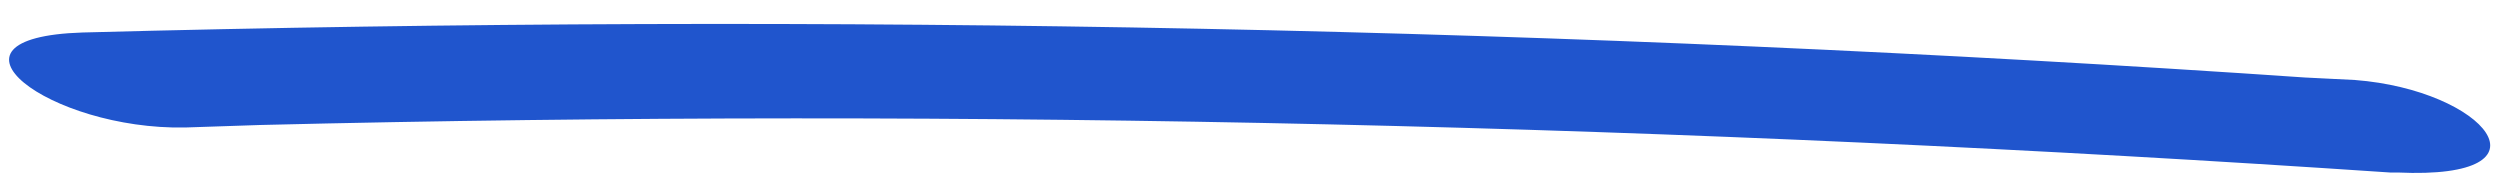
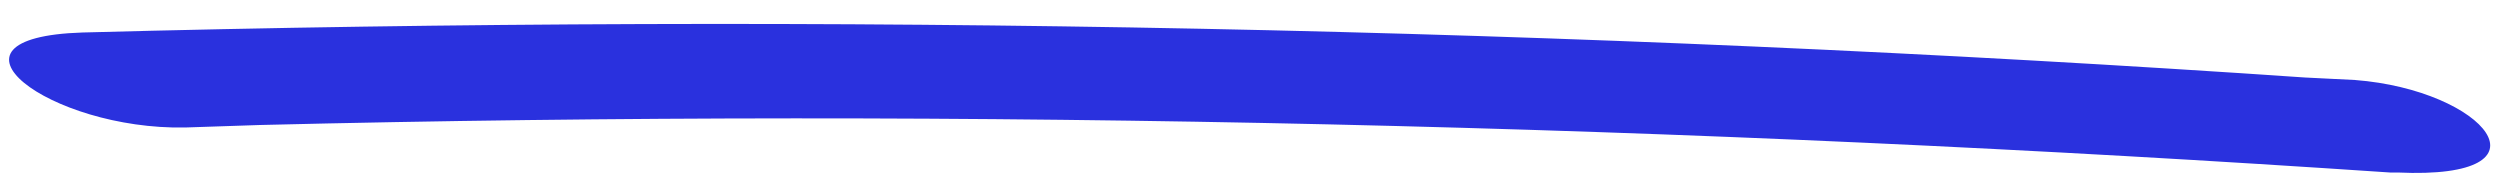
<svg xmlns="http://www.w3.org/2000/svg" width="100" height="7">
-   <path d="M94.2 3.2c5.2.4 8.2 4 1.7 3.7h-.3C67.5 5 38.9 4.3 10.4 5l-3 .1C2 5.2-3 1.5 3.3 1.3 33.2.5 63 1.1 92.2 3.1l2 .1z" fill="#2055CD" fill-rule="nonzero" />
+   <path d="M94.2 3.2c5.2.4 8.2 4 1.7 3.7h-.3C67.5 5 38.9 4.3 10.4 5l-3 .1C2 5.2-3 1.5 3.3 1.3 33.2.5 63 1.1 92.2 3.1l2 .1z" fill="#2A31DE" fill-rule="nonzero" />
</svg>
